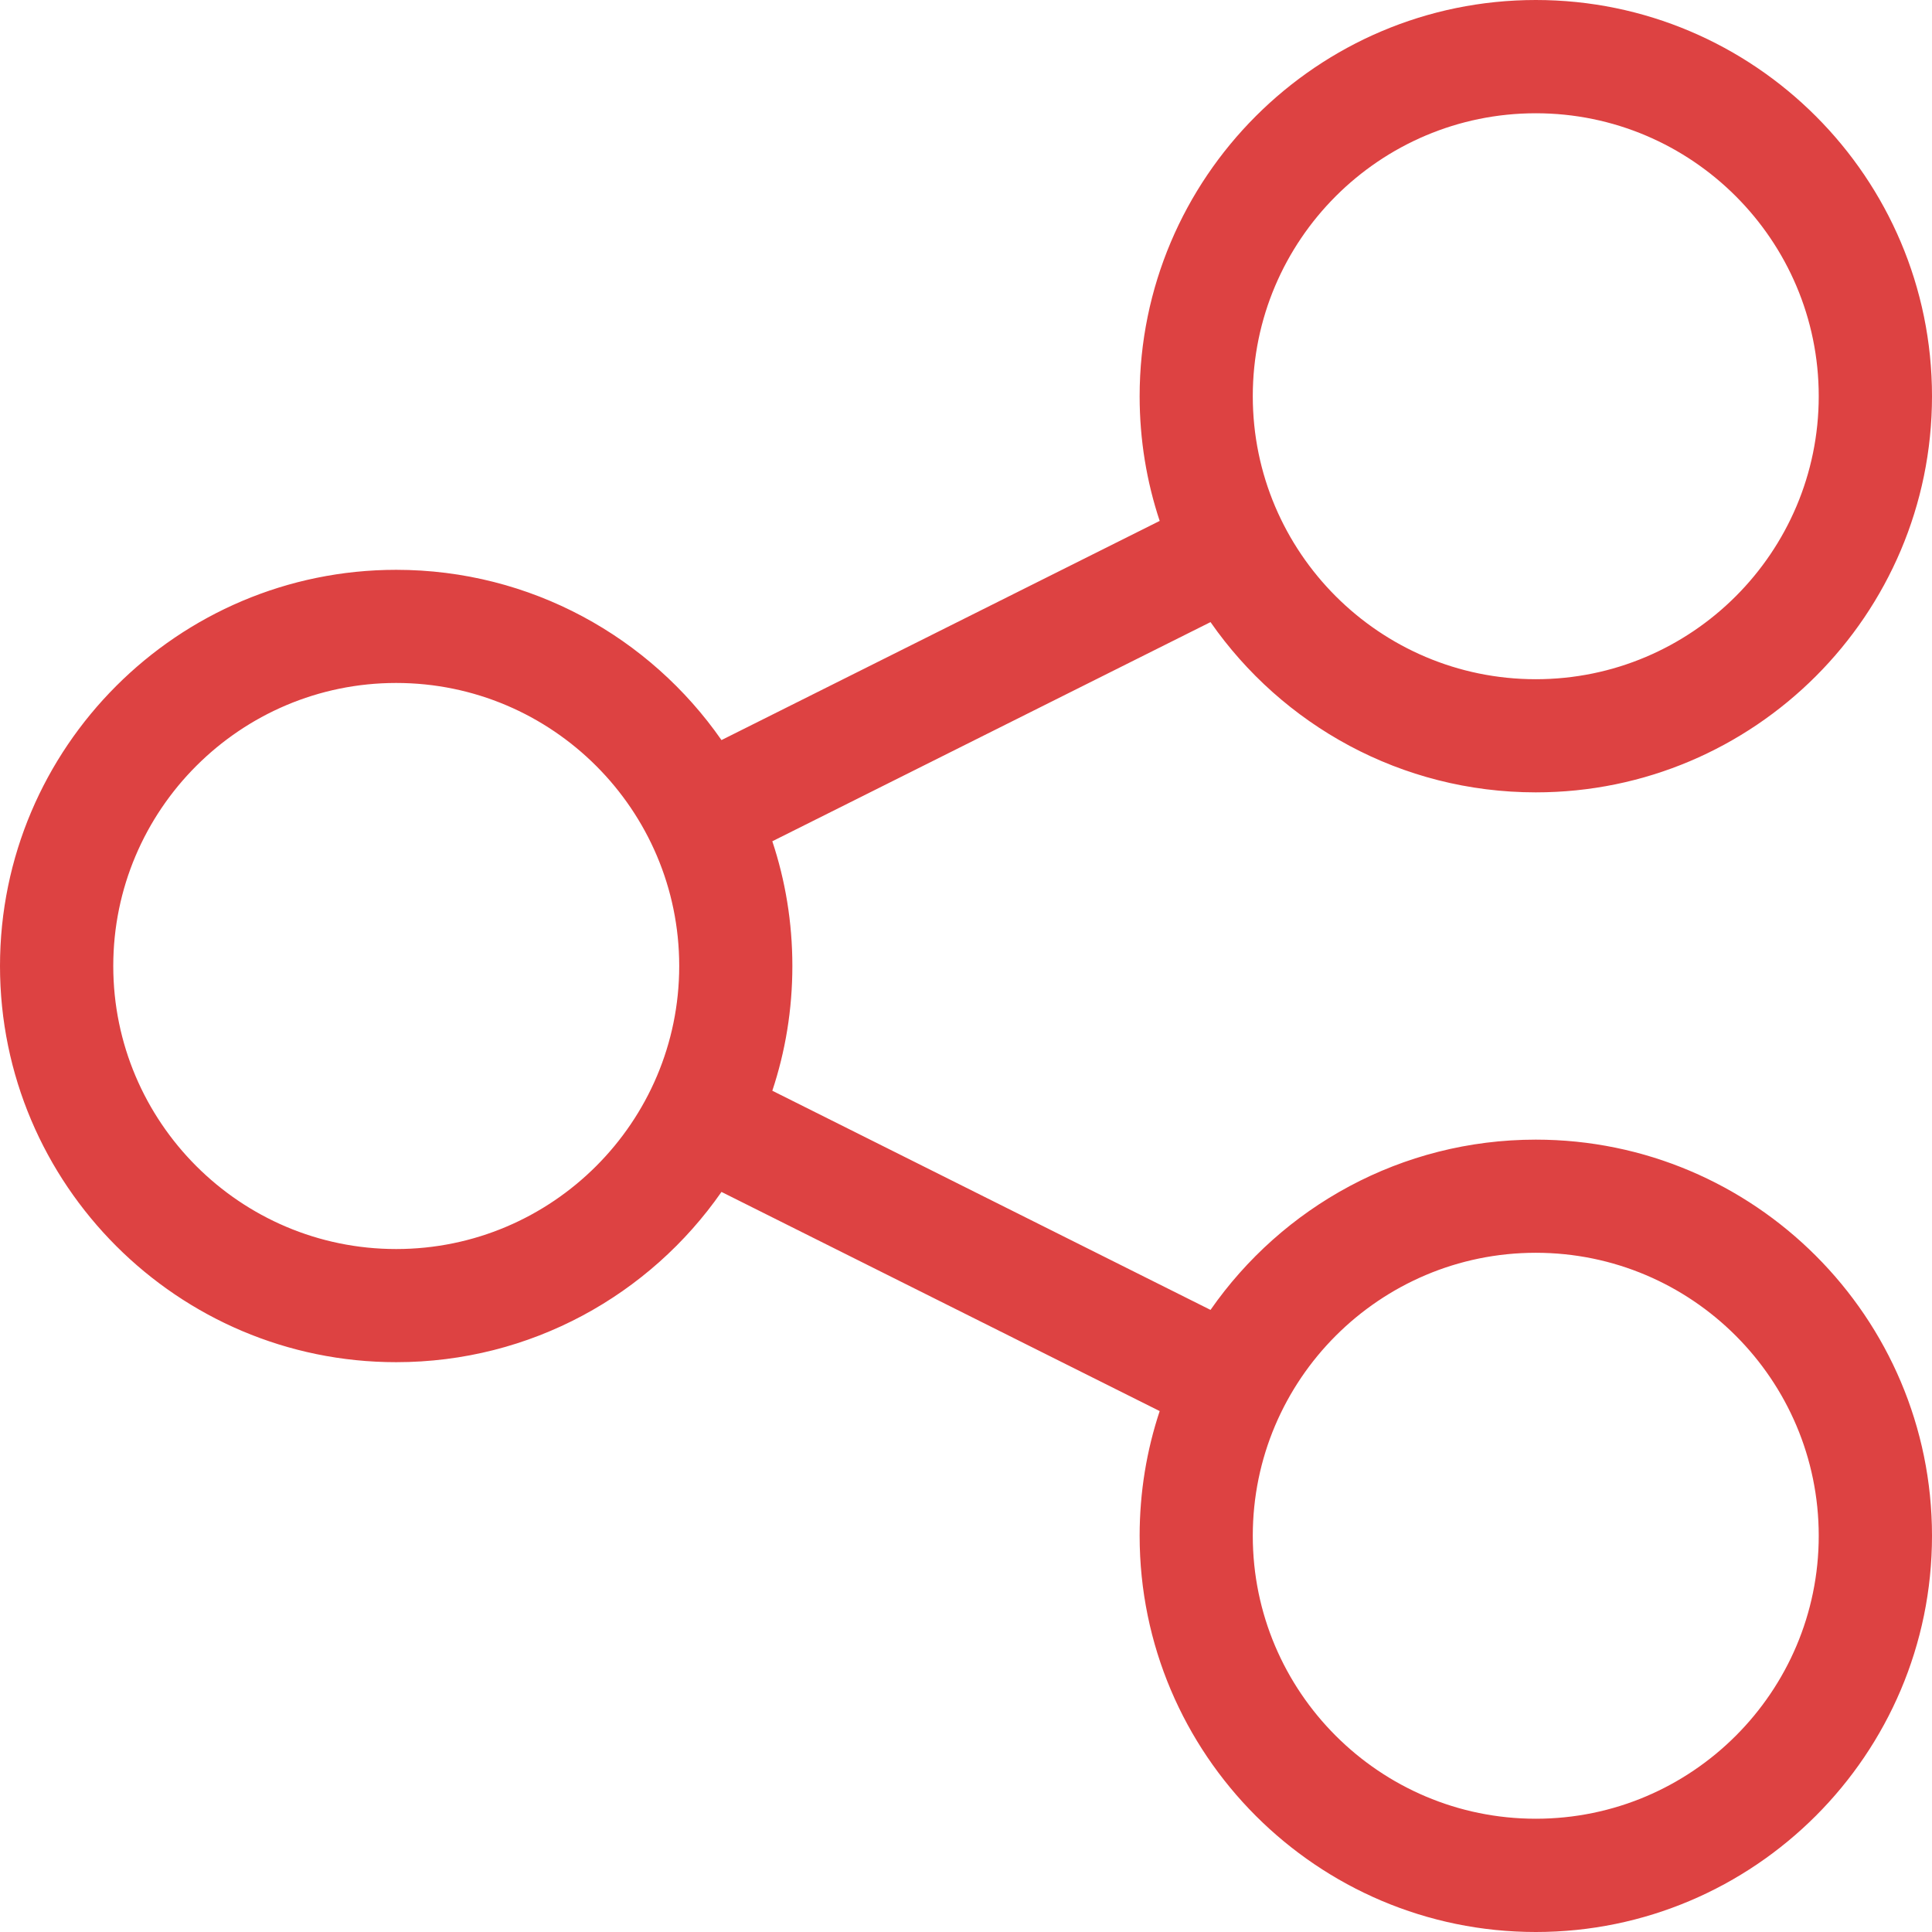
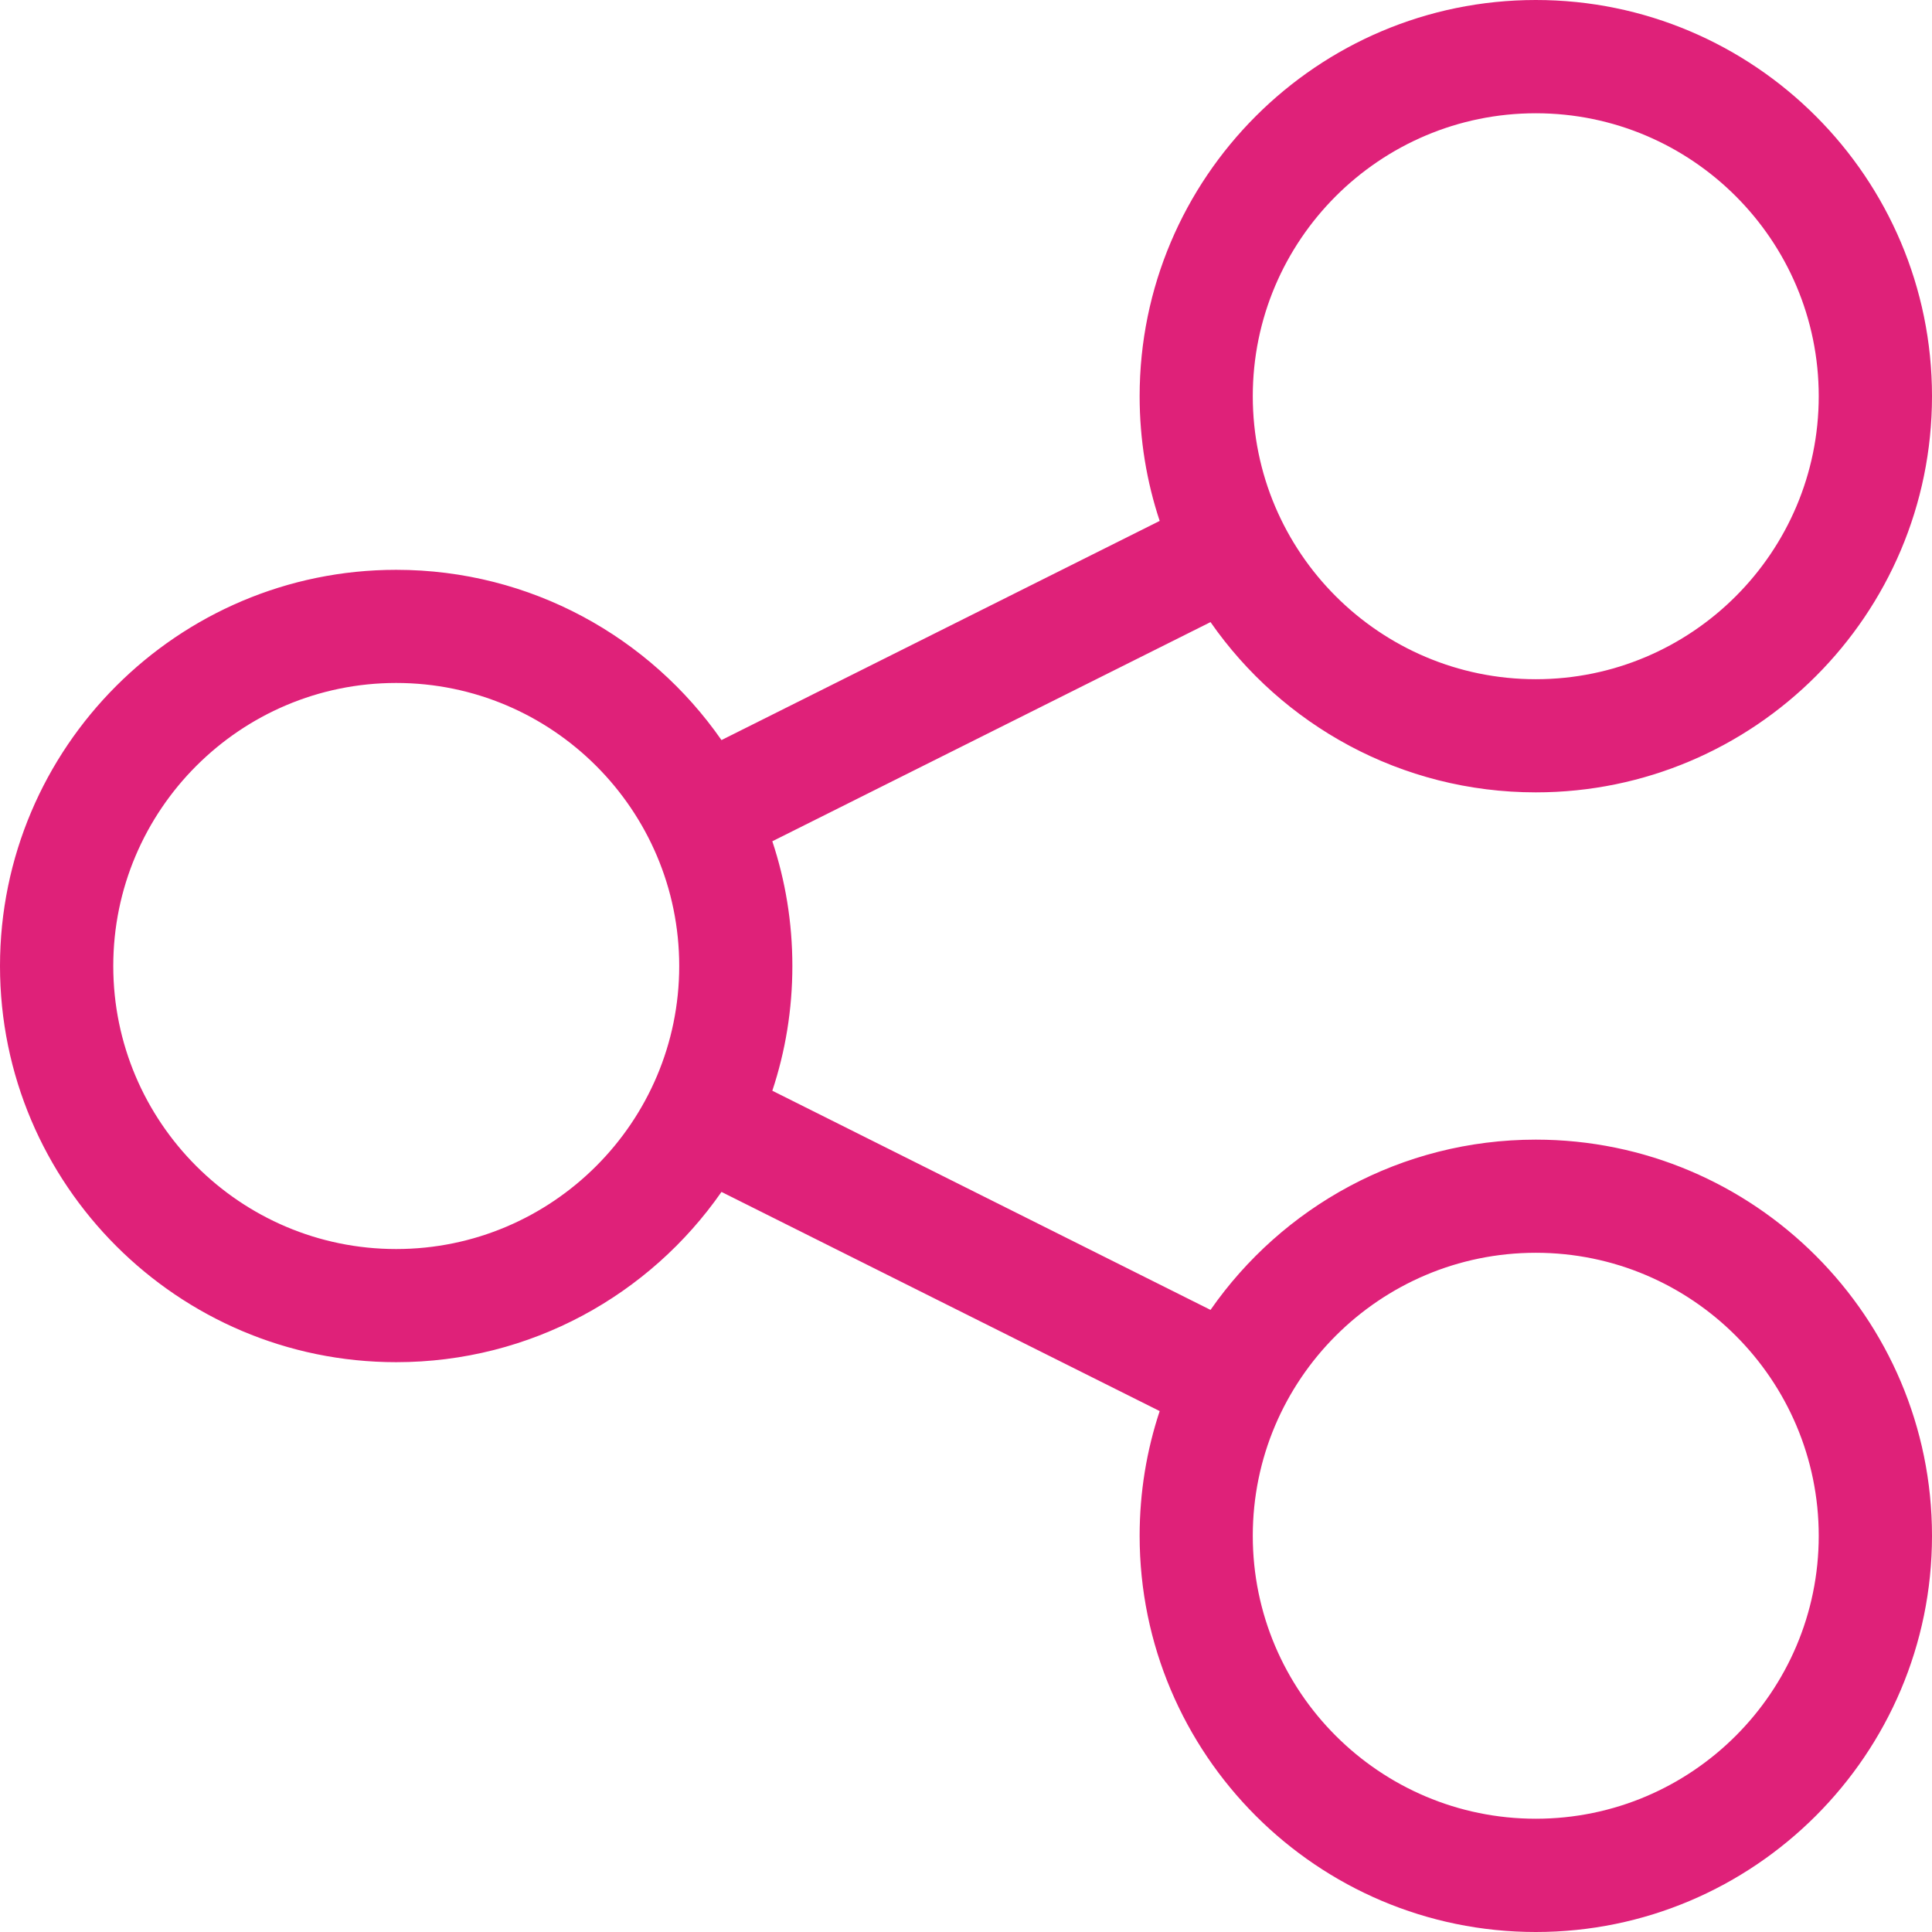
<svg xmlns="http://www.w3.org/2000/svg" width="16" height="16" viewBox="0 0 16 16" fill="none">
-   <path d="M12.719 9.438C11.604 9.438 10.618 9.996 10.025 10.848L6.396 9.033C6.504 8.708 6.562 8.361 6.562 8C6.562 7.639 6.504 7.292 6.396 6.967L10.025 5.152C10.618 6.004 11.604 6.562 12.719 6.562C14.528 6.562 16 5.091 16 3.281C16 1.472 14.528 0 12.719 0C10.909 0 9.438 1.472 9.438 3.281C9.438 3.642 9.496 3.989 9.604 4.314L5.975 6.129C5.382 5.277 4.396 4.719 3.281 4.719C1.472 4.719 0 6.191 0 8C0 9.809 1.472 11.281 3.281 11.281C4.396 11.281 5.382 10.723 5.975 9.871L9.604 11.686C9.496 12.011 9.438 12.358 9.438 12.719C9.438 14.528 10.909 16 12.719 16C14.528 16 16 14.528 16 12.719C16 10.909 14.528 9.438 12.719 9.438ZM12.719 0.938C14.011 0.938 15.062 1.989 15.062 3.281C15.062 4.574 14.011 5.625 12.719 5.625C11.426 5.625 10.375 4.574 10.375 3.281C10.375 1.989 11.426 0.938 12.719 0.938ZM3.281 10.344C1.989 10.344 0.938 9.292 0.938 8C0.938 6.708 1.989 5.656 3.281 5.656C4.574 5.656 5.625 6.708 5.625 8C5.625 9.292 4.574 10.344 3.281 10.344ZM12.719 15.062C11.426 15.062 10.375 14.011 10.375 12.719C10.375 11.426 11.426 10.375 12.719 10.375C14.011 10.375 15.062 11.426 15.062 12.719C15.062 14.011 14.011 15.062 12.719 15.062Z" fill="#DD4242" />
+   <path d="M12.719 9.438C11.604 9.438 10.618 9.996 10.025 10.848L6.396 9.033C6.504 8.708 6.562 8.361 6.562 8C6.562 7.639 6.504 7.292 6.396 6.967L10.025 5.152C10.618 6.004 11.604 6.562 12.719 6.562C14.528 6.562 16 5.091 16 3.281C16 1.472 14.528 0 12.719 0C10.909 0 9.438 1.472 9.438 3.281C9.438 3.642 9.496 3.989 9.604 4.314L5.975 6.129C5.382 5.277 4.396 4.719 3.281 4.719C1.472 4.719 0 6.191 0 8C0 9.809 1.472 11.281 3.281 11.281C4.396 11.281 5.382 10.723 5.975 9.871L9.604 11.686C9.496 12.011 9.438 12.358 9.438 12.719C9.438 14.528 10.909 16 12.719 16C14.528 16 16 14.528 16 12.719C16 10.909 14.528 9.438 12.719 9.438ZM12.719 0.938C14.011 0.938 15.062 1.989 15.062 3.281C15.062 4.574 14.011 5.625 12.719 5.625C11.426 5.625 10.375 4.574 10.375 3.281C10.375 1.989 11.426 0.938 12.719 0.938ZM3.281 10.344C1.989 10.344 0.938 9.292 0.938 8C0.938 6.708 1.989 5.656 3.281 5.656C4.574 5.656 5.625 6.708 5.625 8C5.625 9.292 4.574 10.344 3.281 10.344ZM12.719 15.062C11.426 15.062 10.375 14.011 10.375 12.719C10.375 11.426 11.426 10.375 12.719 10.375C14.011 10.375 15.062 11.426 15.062 12.719C15.062 14.011 14.011 15.062 12.719 15.062Z" fill="#df2179" />
</svg>
